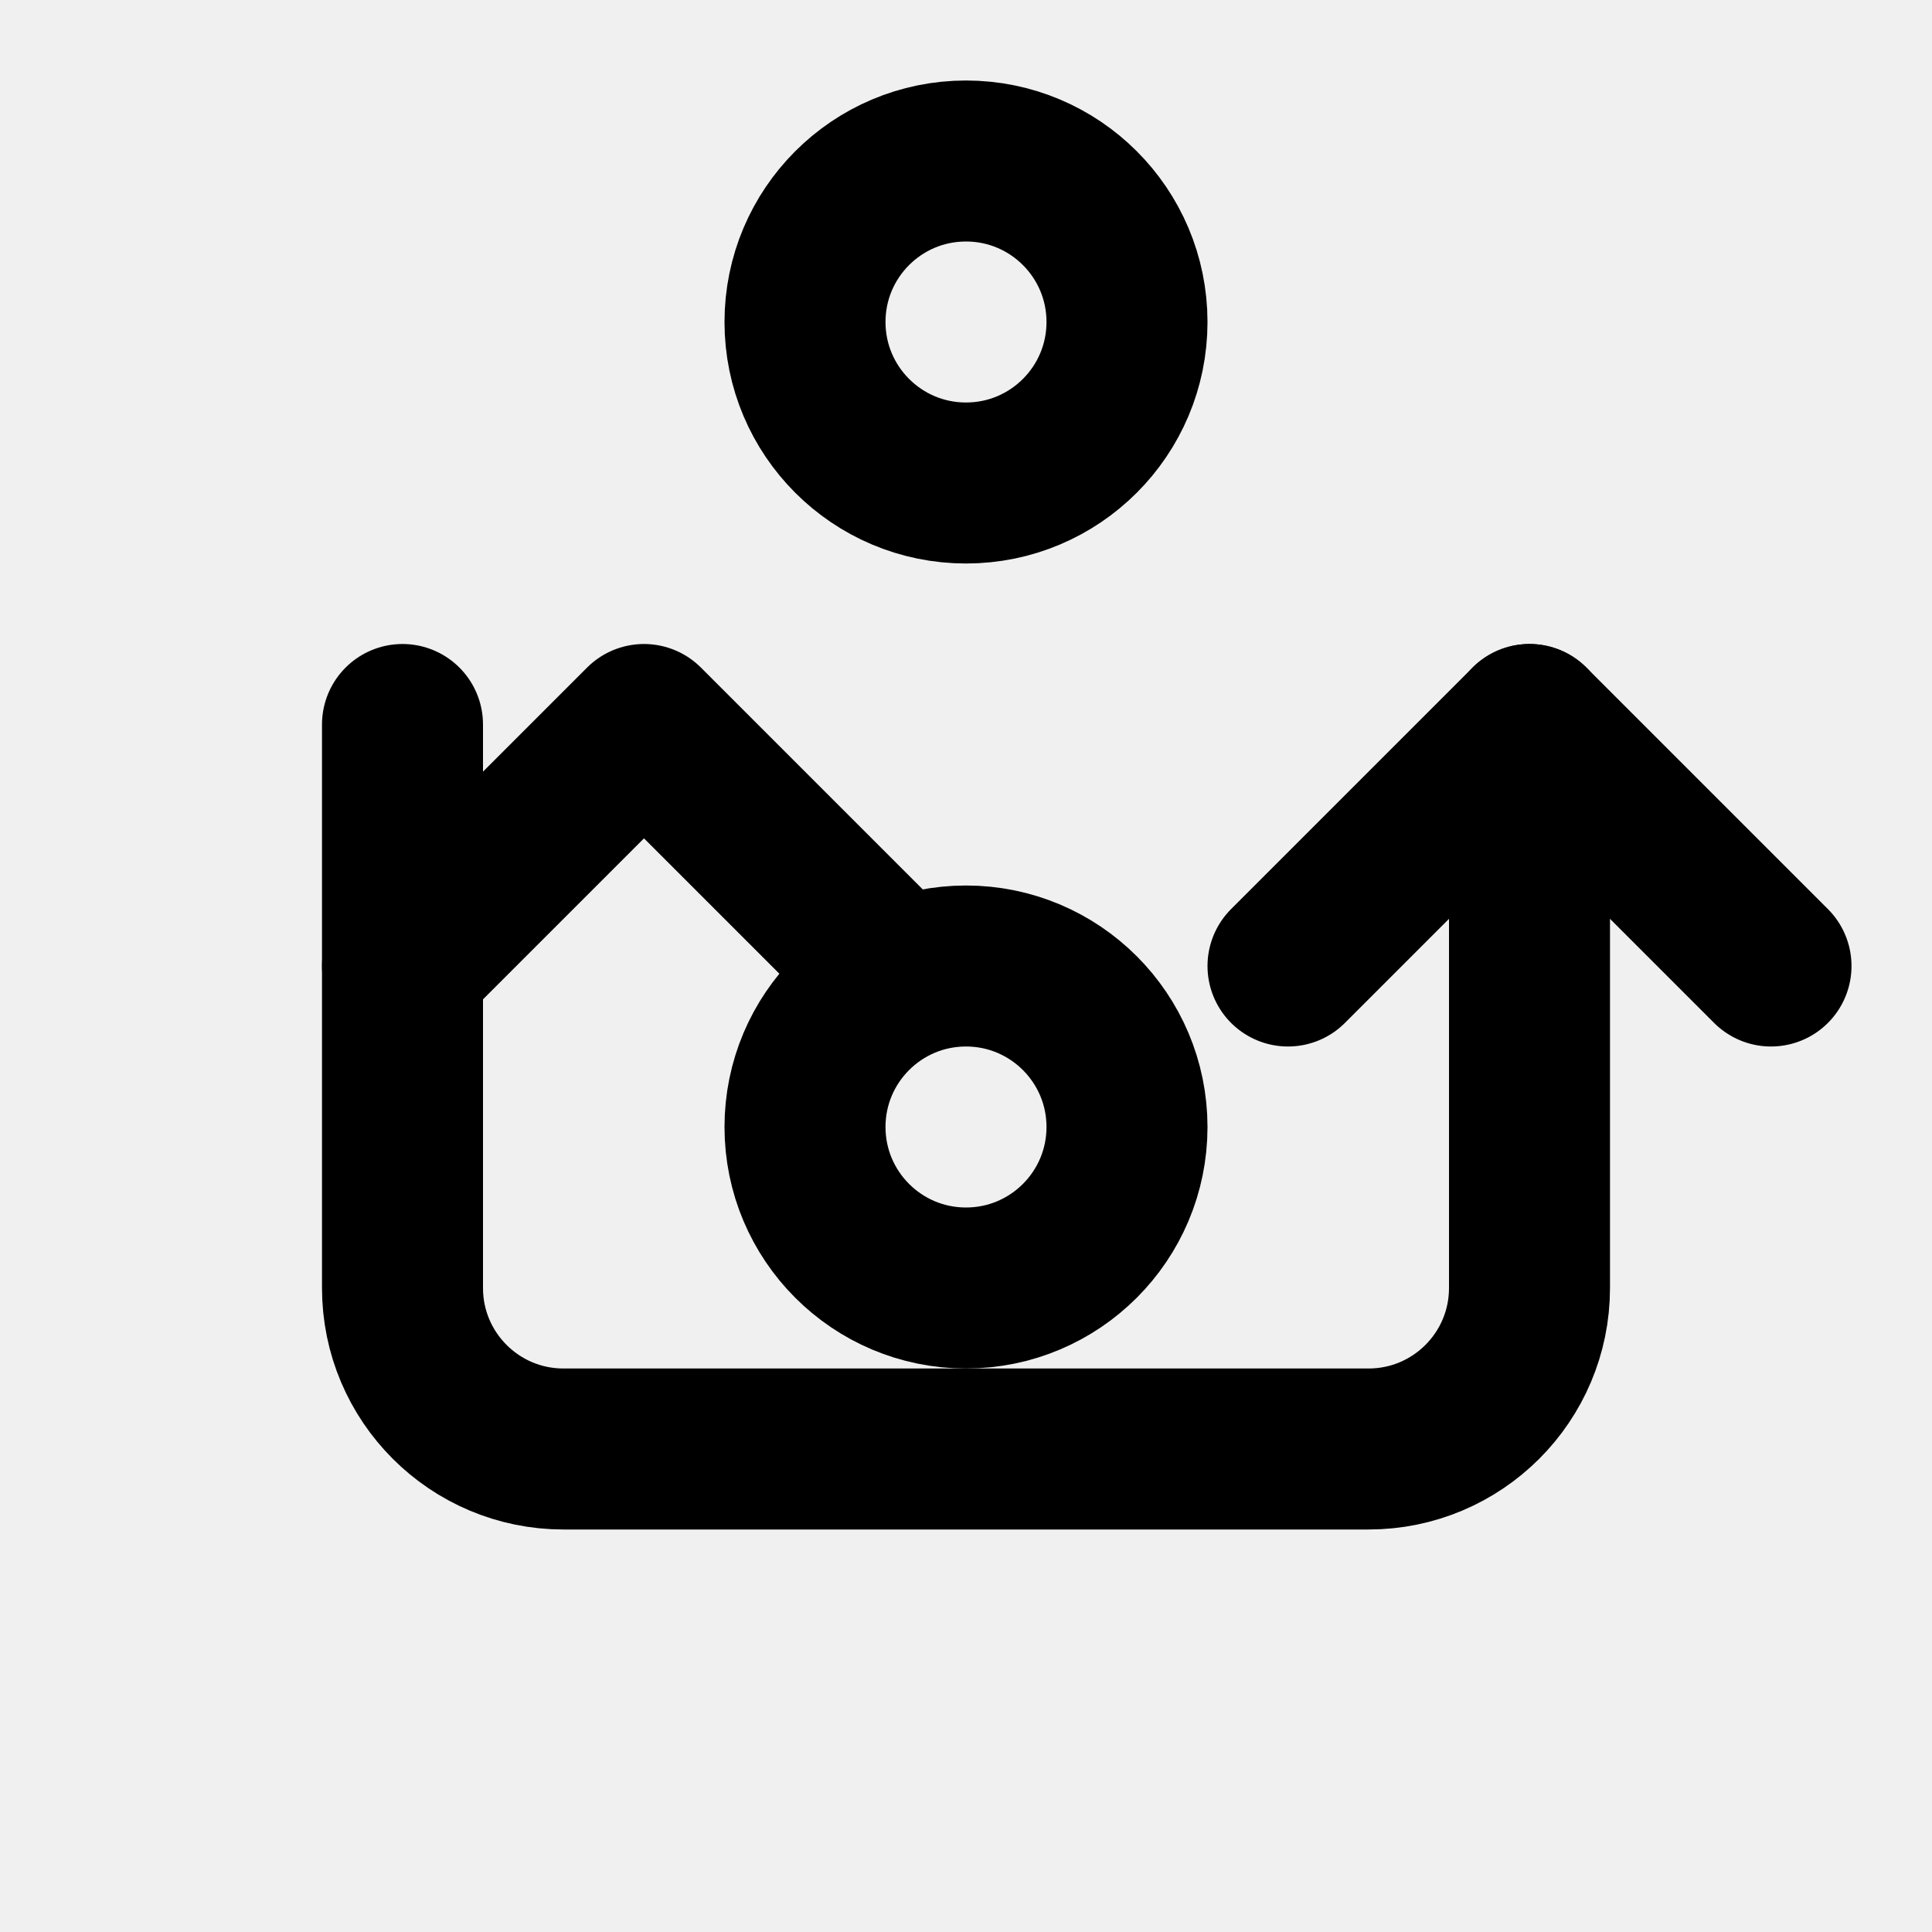
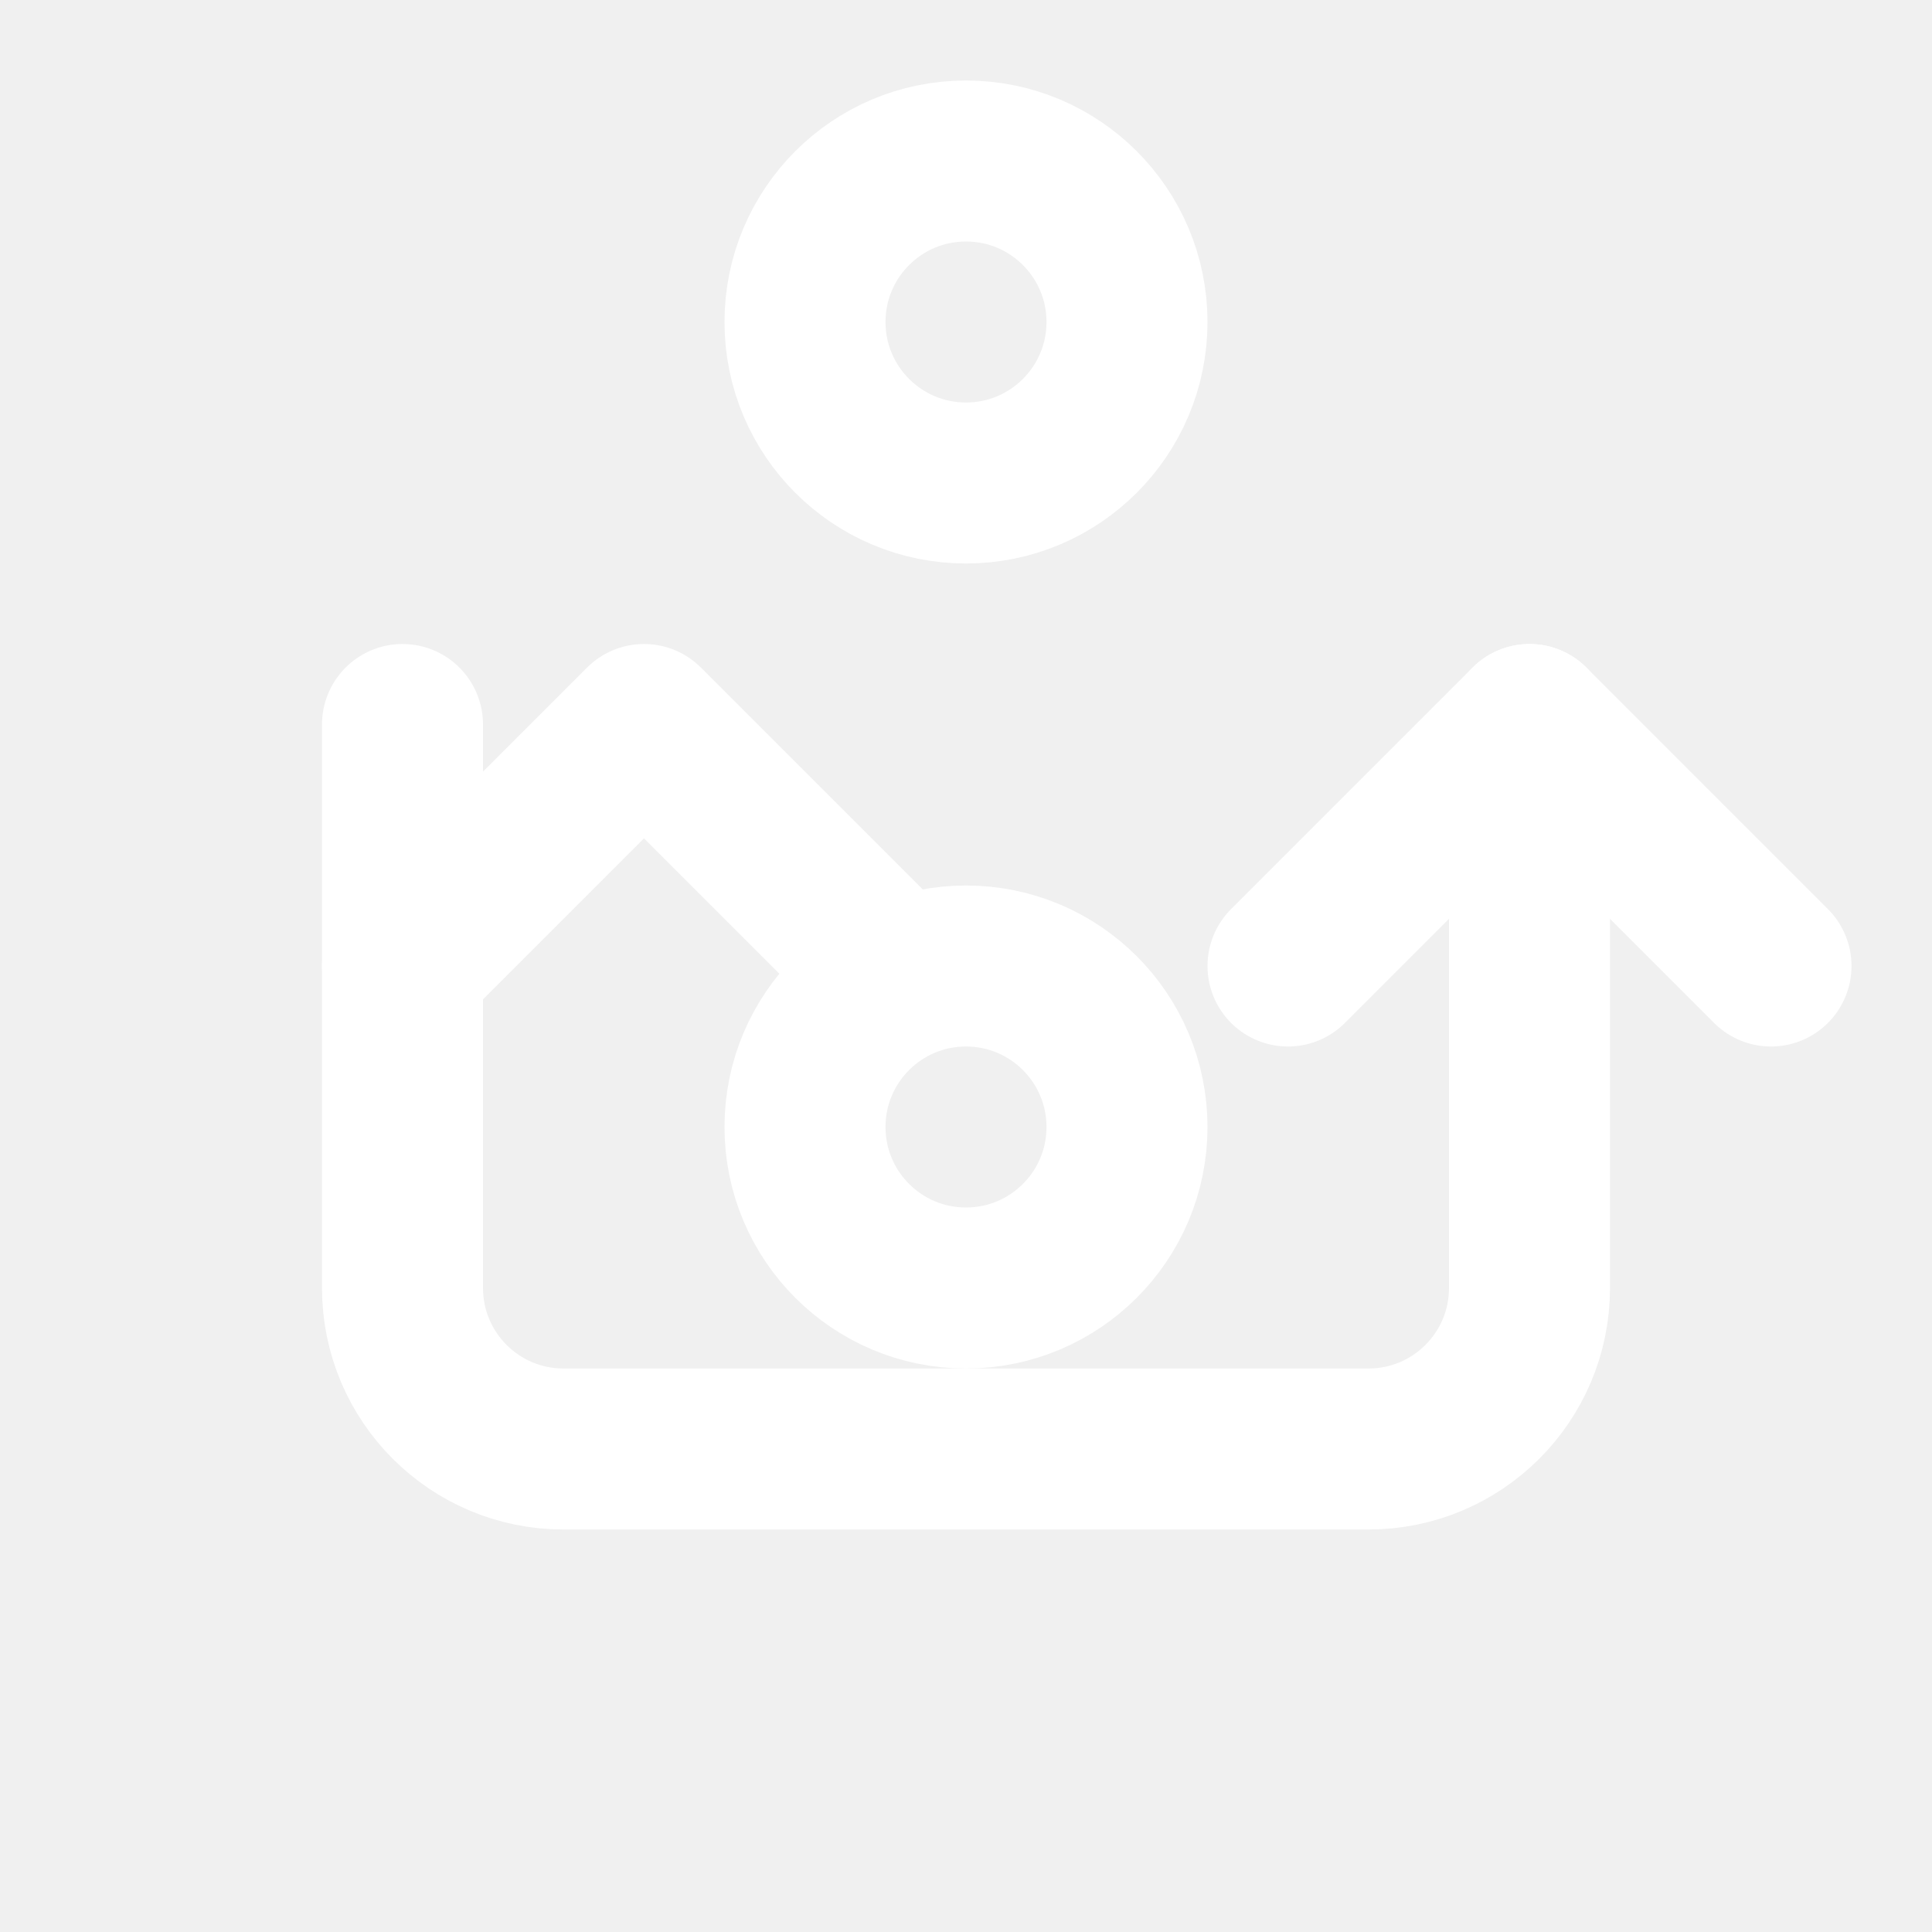
- <svg xmlns="http://www.w3.org/2000/svg" width="24" height="24" viewBox="0 0 24 24" fill="none" stroke="currentColor" stroke-width="2" stroke-linecap="round" stroke-linejoin="round">
+ <svg xmlns="http://www.w3.org/2000/svg" width="24" height="24" viewBox="0 0 24 24" fill="none" stroke="#ffffff" stroke-width="2" stroke-linecap="round" stroke-linejoin="round">
  <circle cx="12" cy="4" r="2" />
  <path d="m22 12-3-3-3 3" />
  <path d="M19 9v7a2 2 0 0 1-2 2H7a2 2 0 0 1-2-2V9" />
  <path d="m5 12 3-3 3 3" />
  <circle cx="12" cy="14" r="2" />
</svg>
